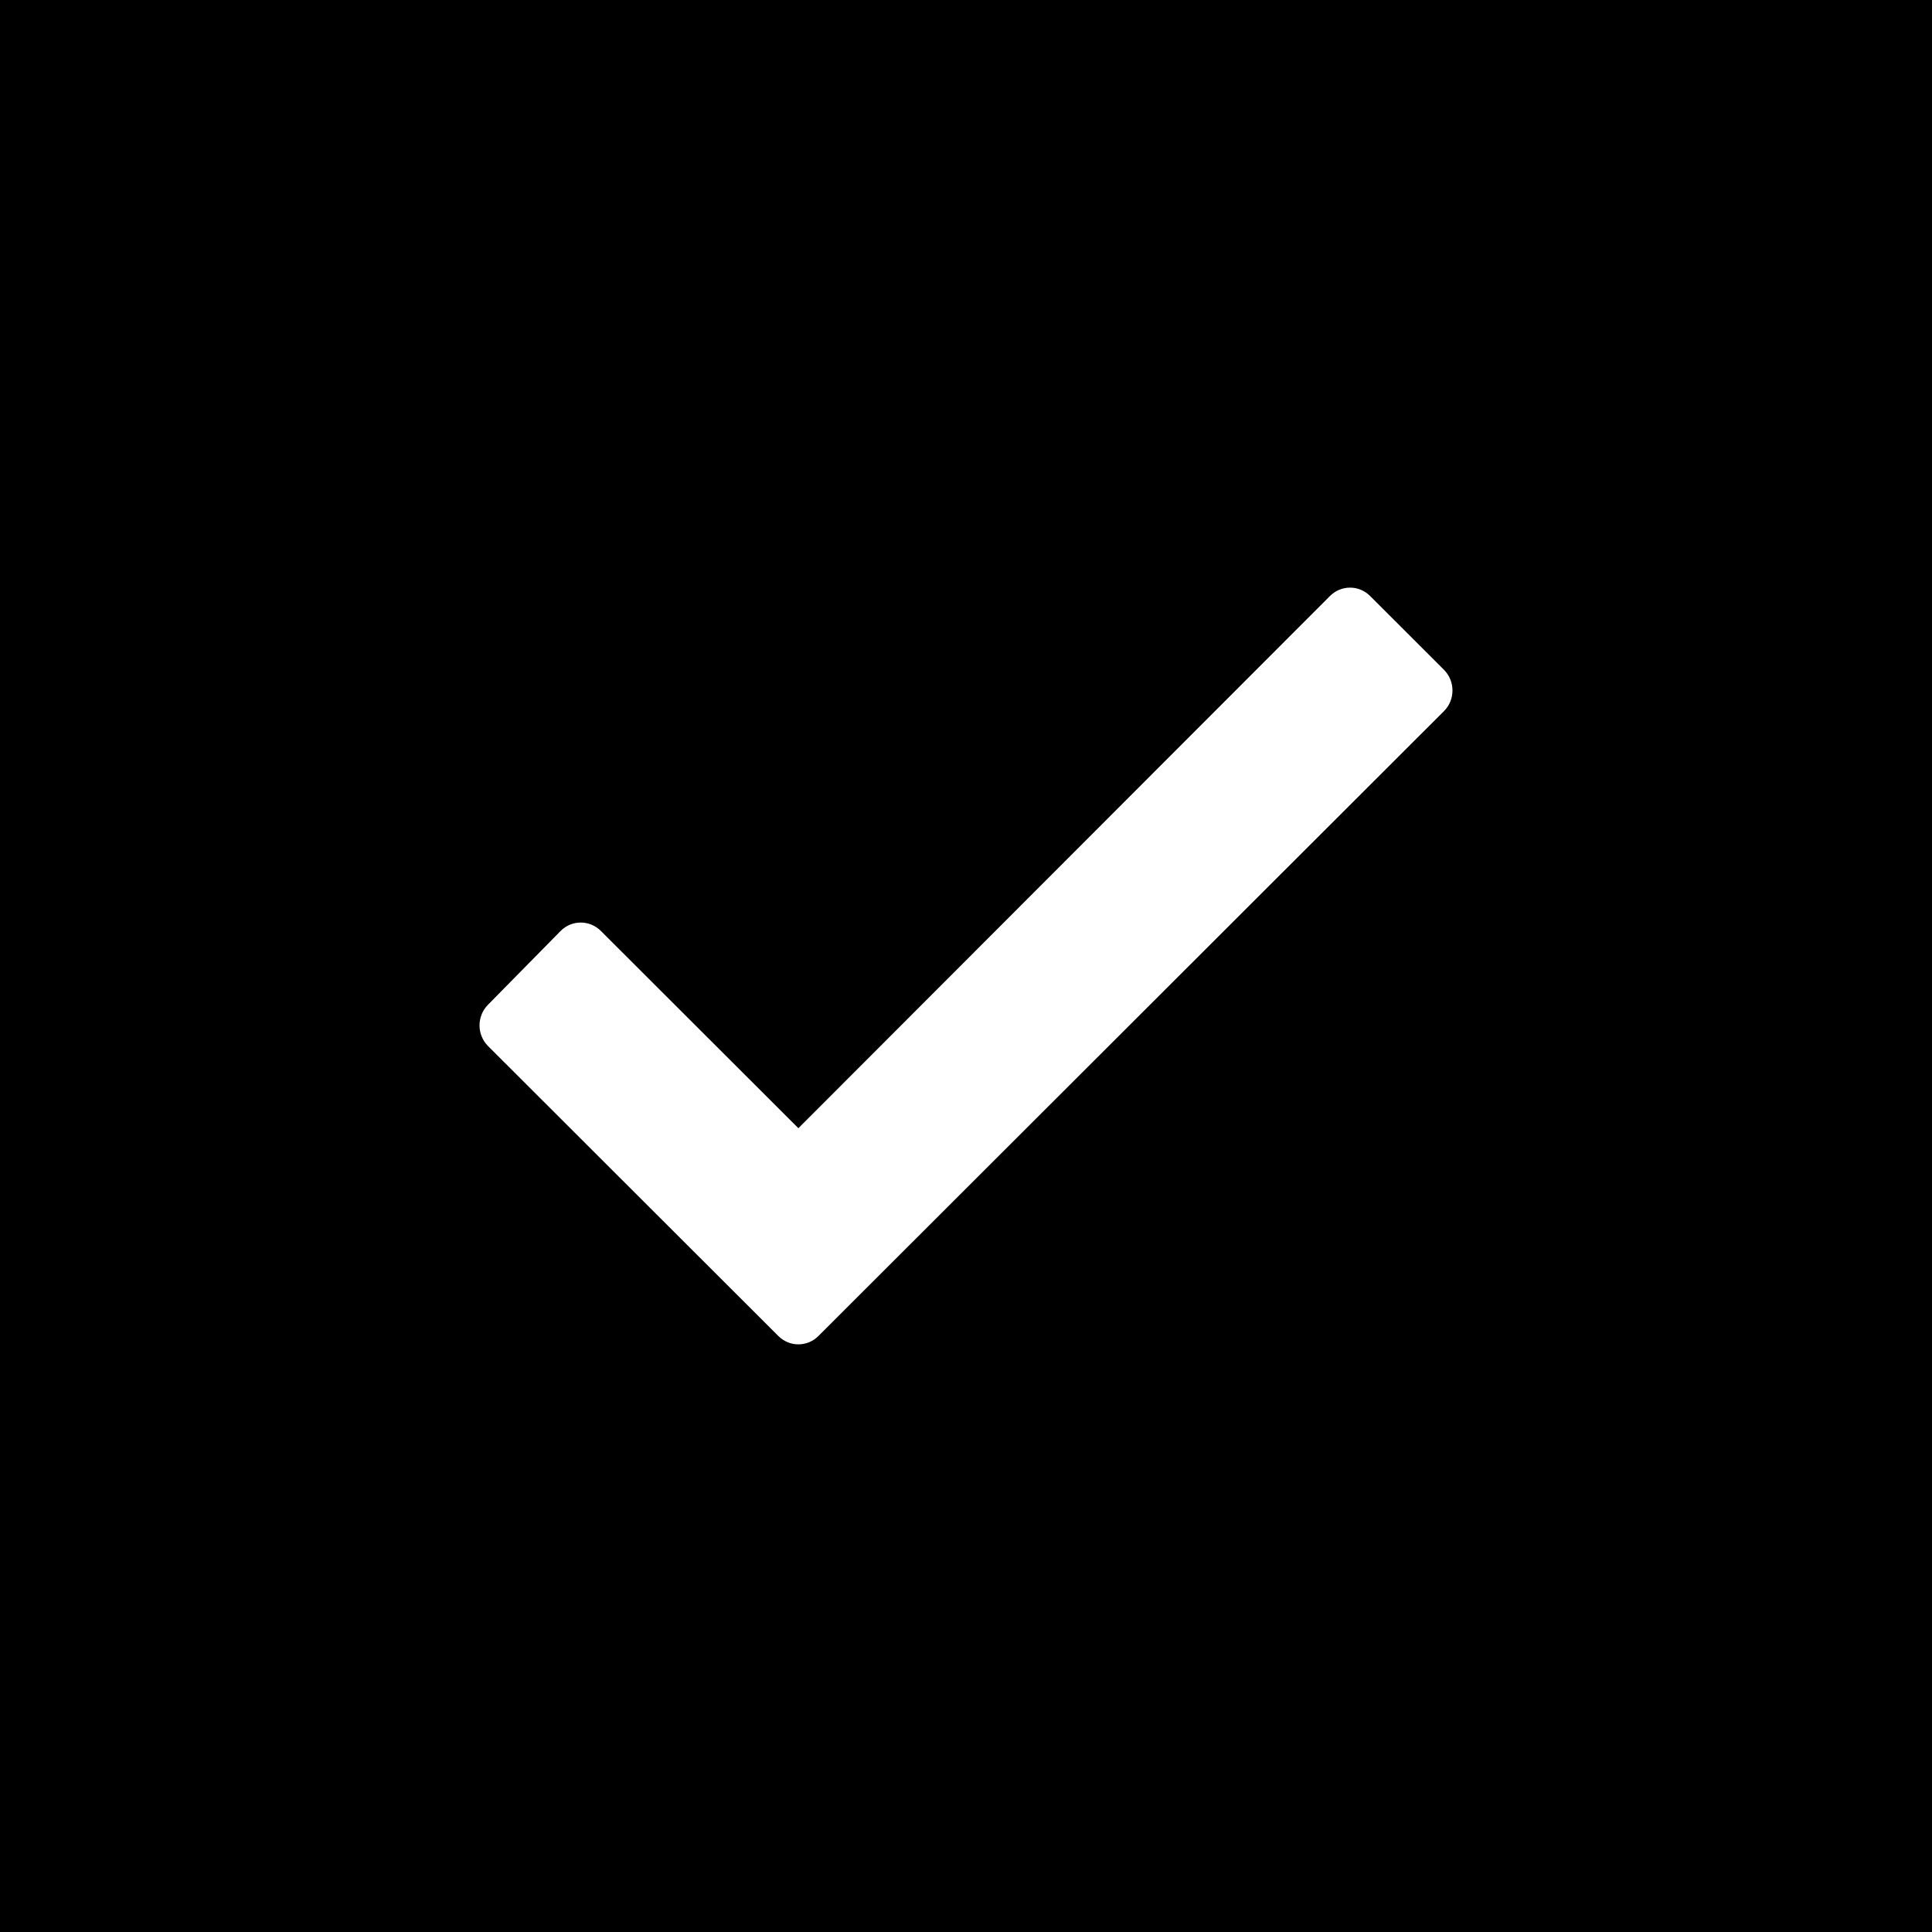
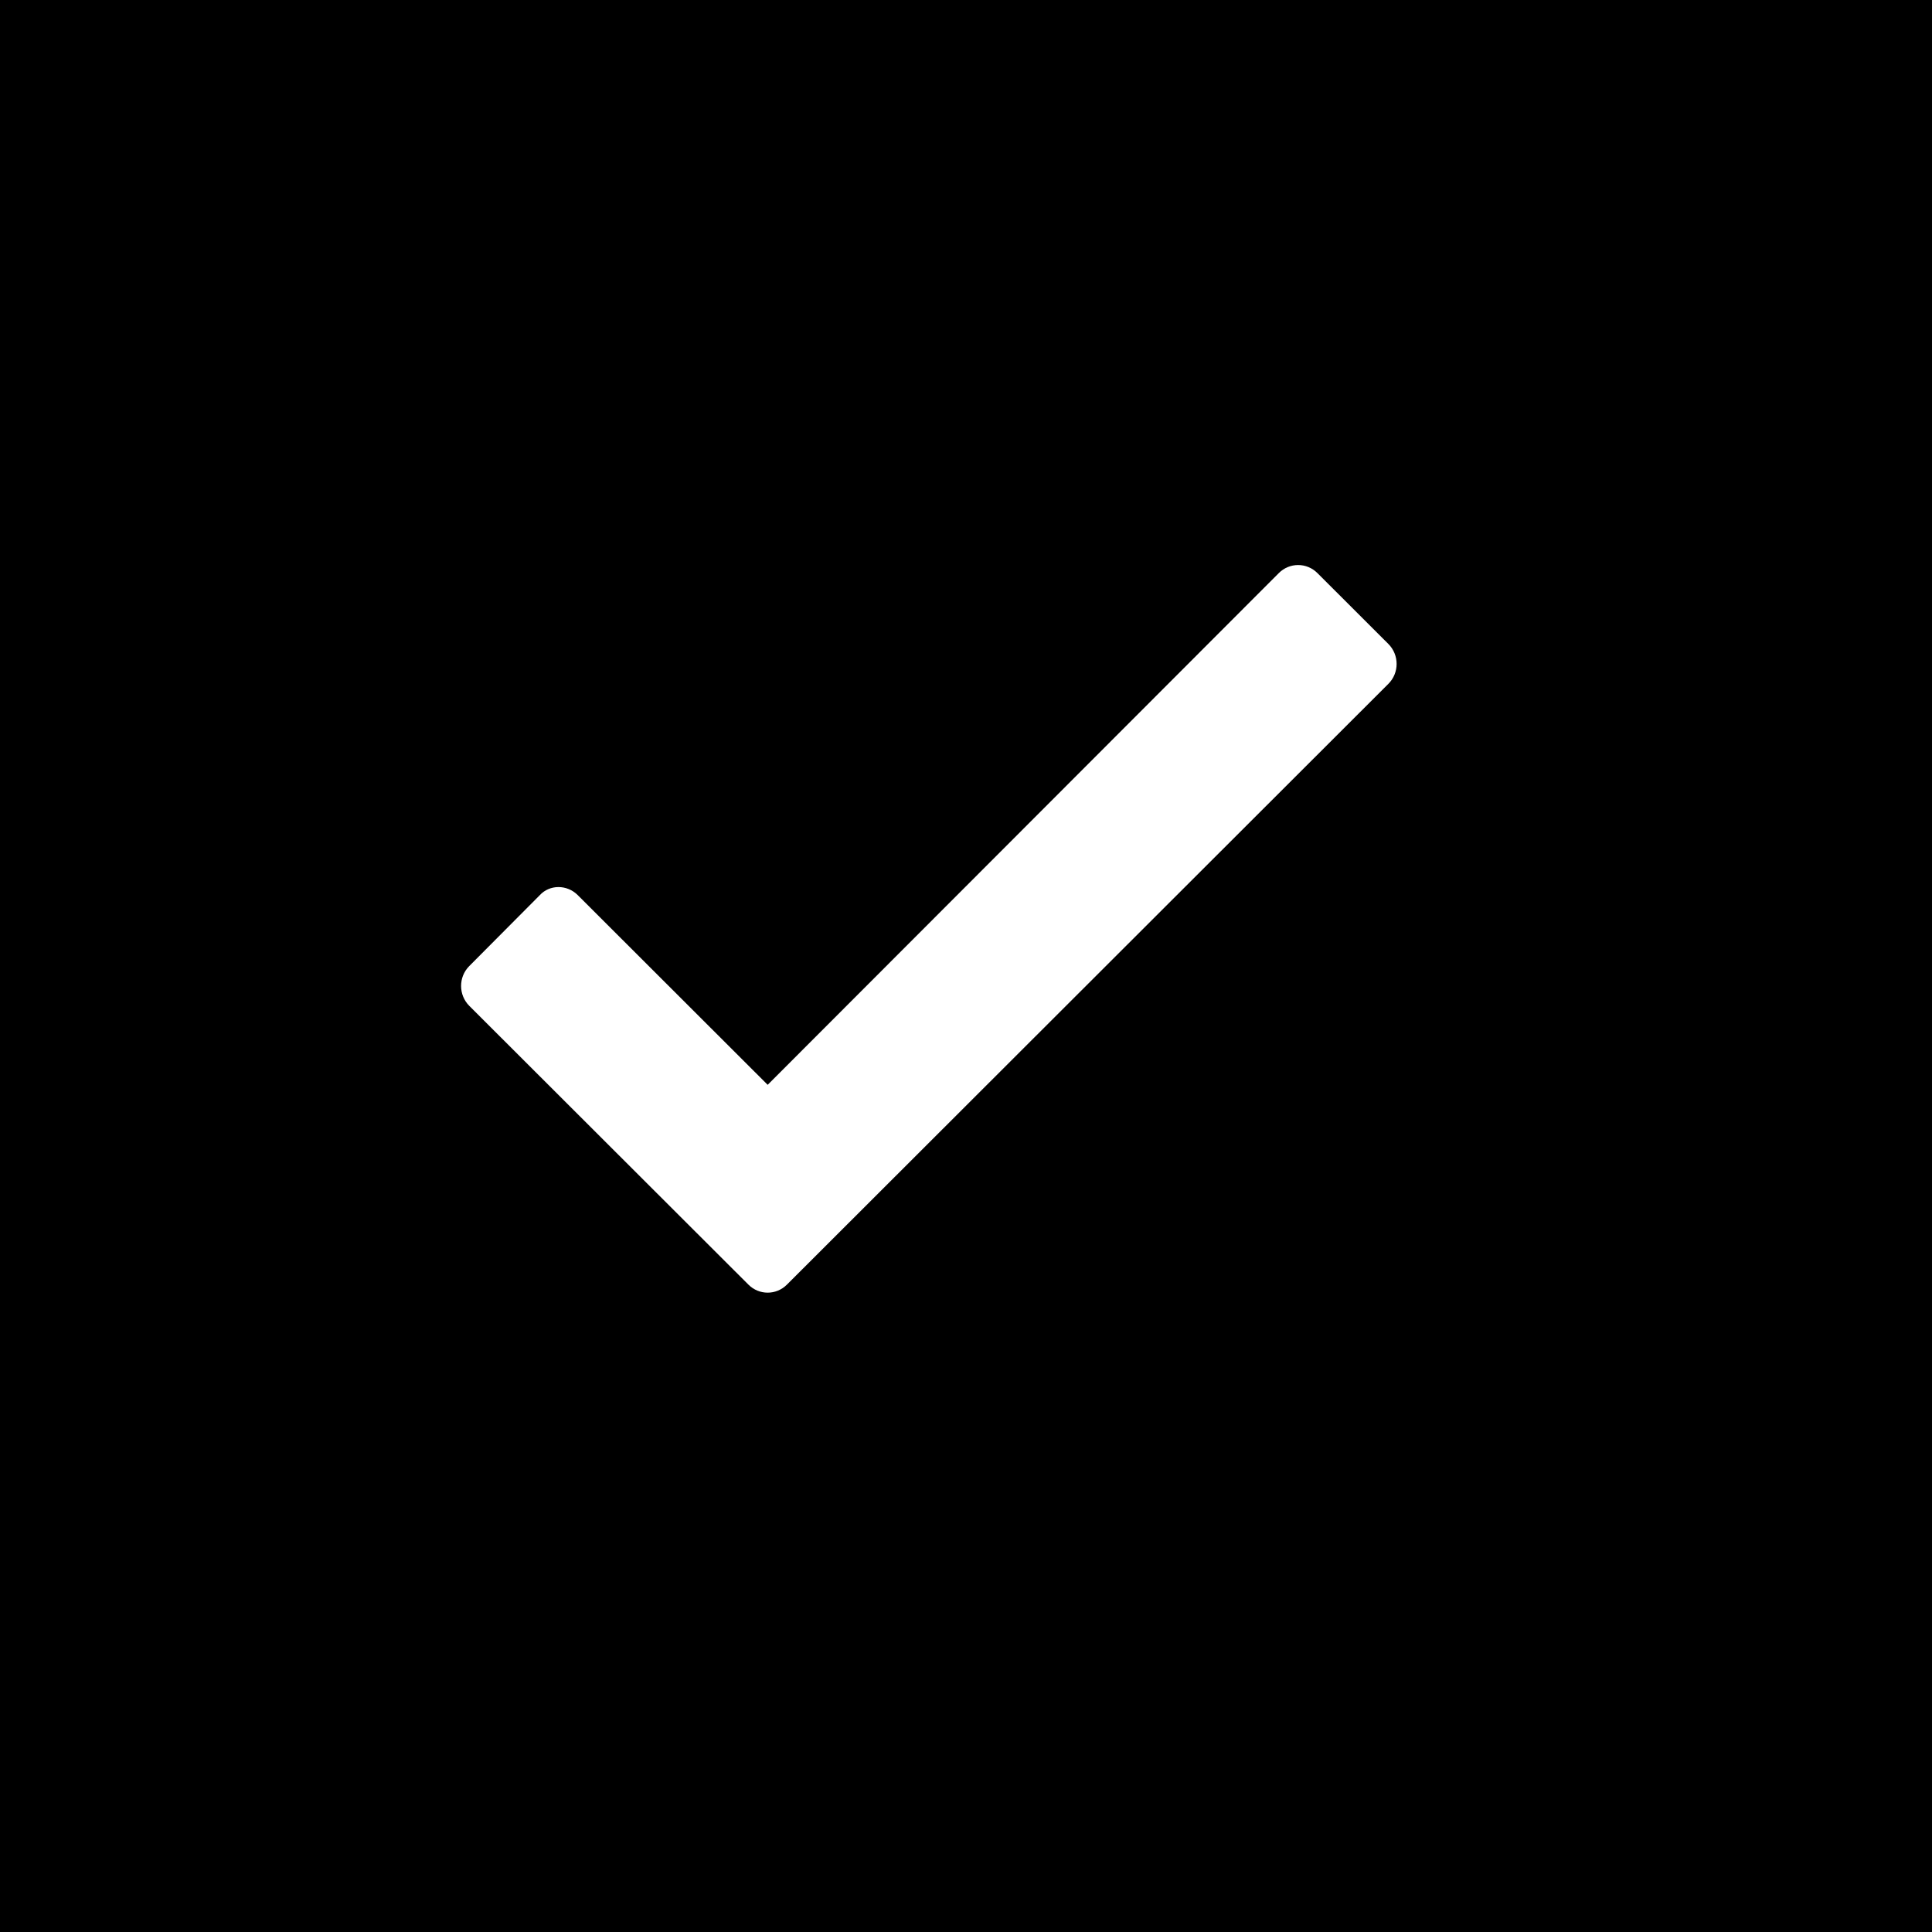
- <svg xmlns="http://www.w3.org/2000/svg" width="25px" height="25px" viewBox="0 0 25 25" version="1.1">
+ <svg xmlns="http://www.w3.org/2000/svg" width="26px" height="26px" viewBox="0 0 26 26" version="1.1">
  <g id="ui-kit---1440" stroke="none" stroke-width="1" fill="none" fill-rule="evenodd">
    <g id="sticker-sheet" transform="translate(-1094, -3359)">
      <g id="drawer" transform="translate(960, 1420)">
        <g id="checkboxes" transform="translate(32, 1939)">
          <g id="checkbox">
            <g id="forms/checkbox/default/clicked" transform="translate(102, 0)">
              <g id="checkbox/default/clicked">
-                 <rect id="Container" fill="currentColor" x="0" y="0" width="25" height="25" />
-                 <path d="M10.331,14.599 L17.21,7.712 C17.354,7.568 17.585,7.568 17.729,7.712 L18.684,8.666 C18.832,8.814 18.832,9.056 18.684,9.203 L10.59,17.288 C10.446,17.432 10.216,17.432 10.072,17.288 L6.316,13.537 C6.169,13.39 6.168,13.15 6.314,13.002 L7.253,12.048 C7.396,11.902 7.629,11.901 7.774,12.045 L10.331,14.599 Z" id="Check" fill="#FFFFFF" fill-rule="nonzero" />
+                 <rect id="Container" fill="currentColor" x="0" y="0" width="26" height="26" />
+                 <path d="M10.331,14.599 L17.21,7.712 C17.354,7.568 17.585,7.568 17.729,7.712 L18.684,8.666 C18.832,8.814 18.832,9.056 18.684,9.203 L10.59,17.288 C10.446,17.432 10.216,17.432 10.072,17.288 L6.316,13.537 C6.169,13.39 6.168,13.15 6.314,13.002 L7.263,12.048 C7.396,11.902 7.629,11.901 7.774,12.045 L10.331,14.599 Z" id="Check" fill="#FFFFFF" fill-rule="nonzero" />
              </g>
            </g>
          </g>
        </g>
      </g>
    </g>
  </g>
</svg>
